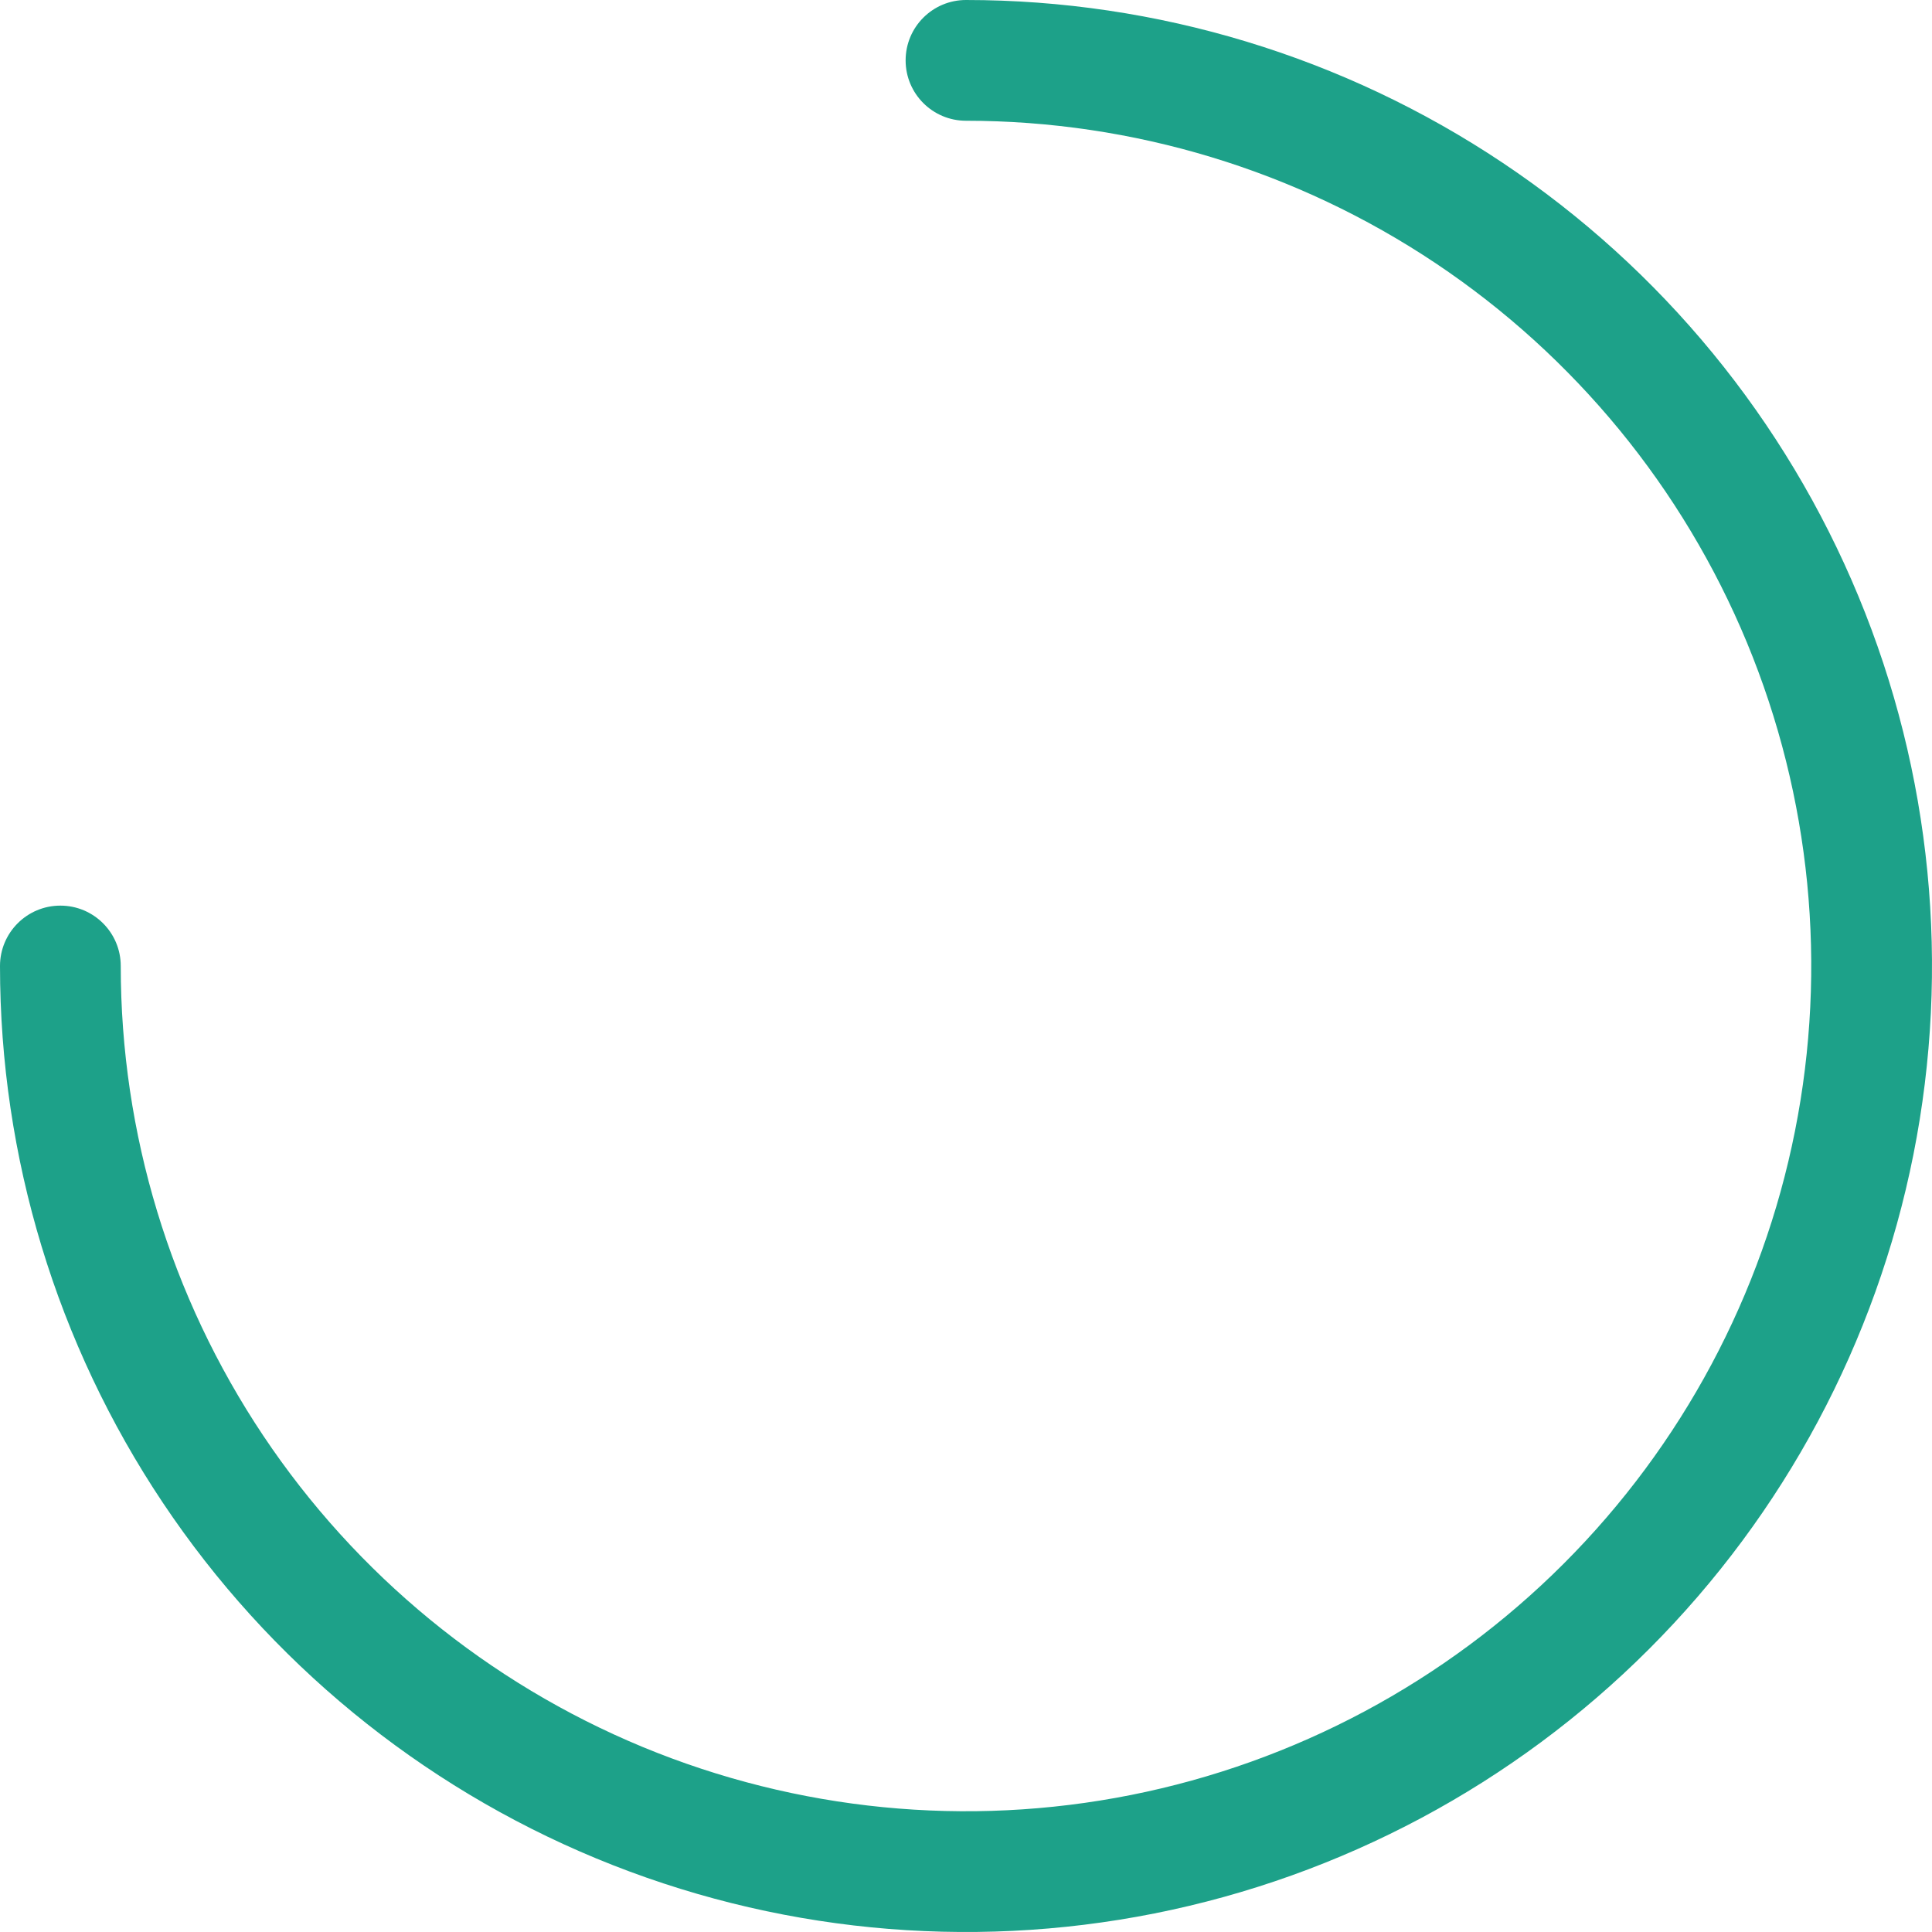
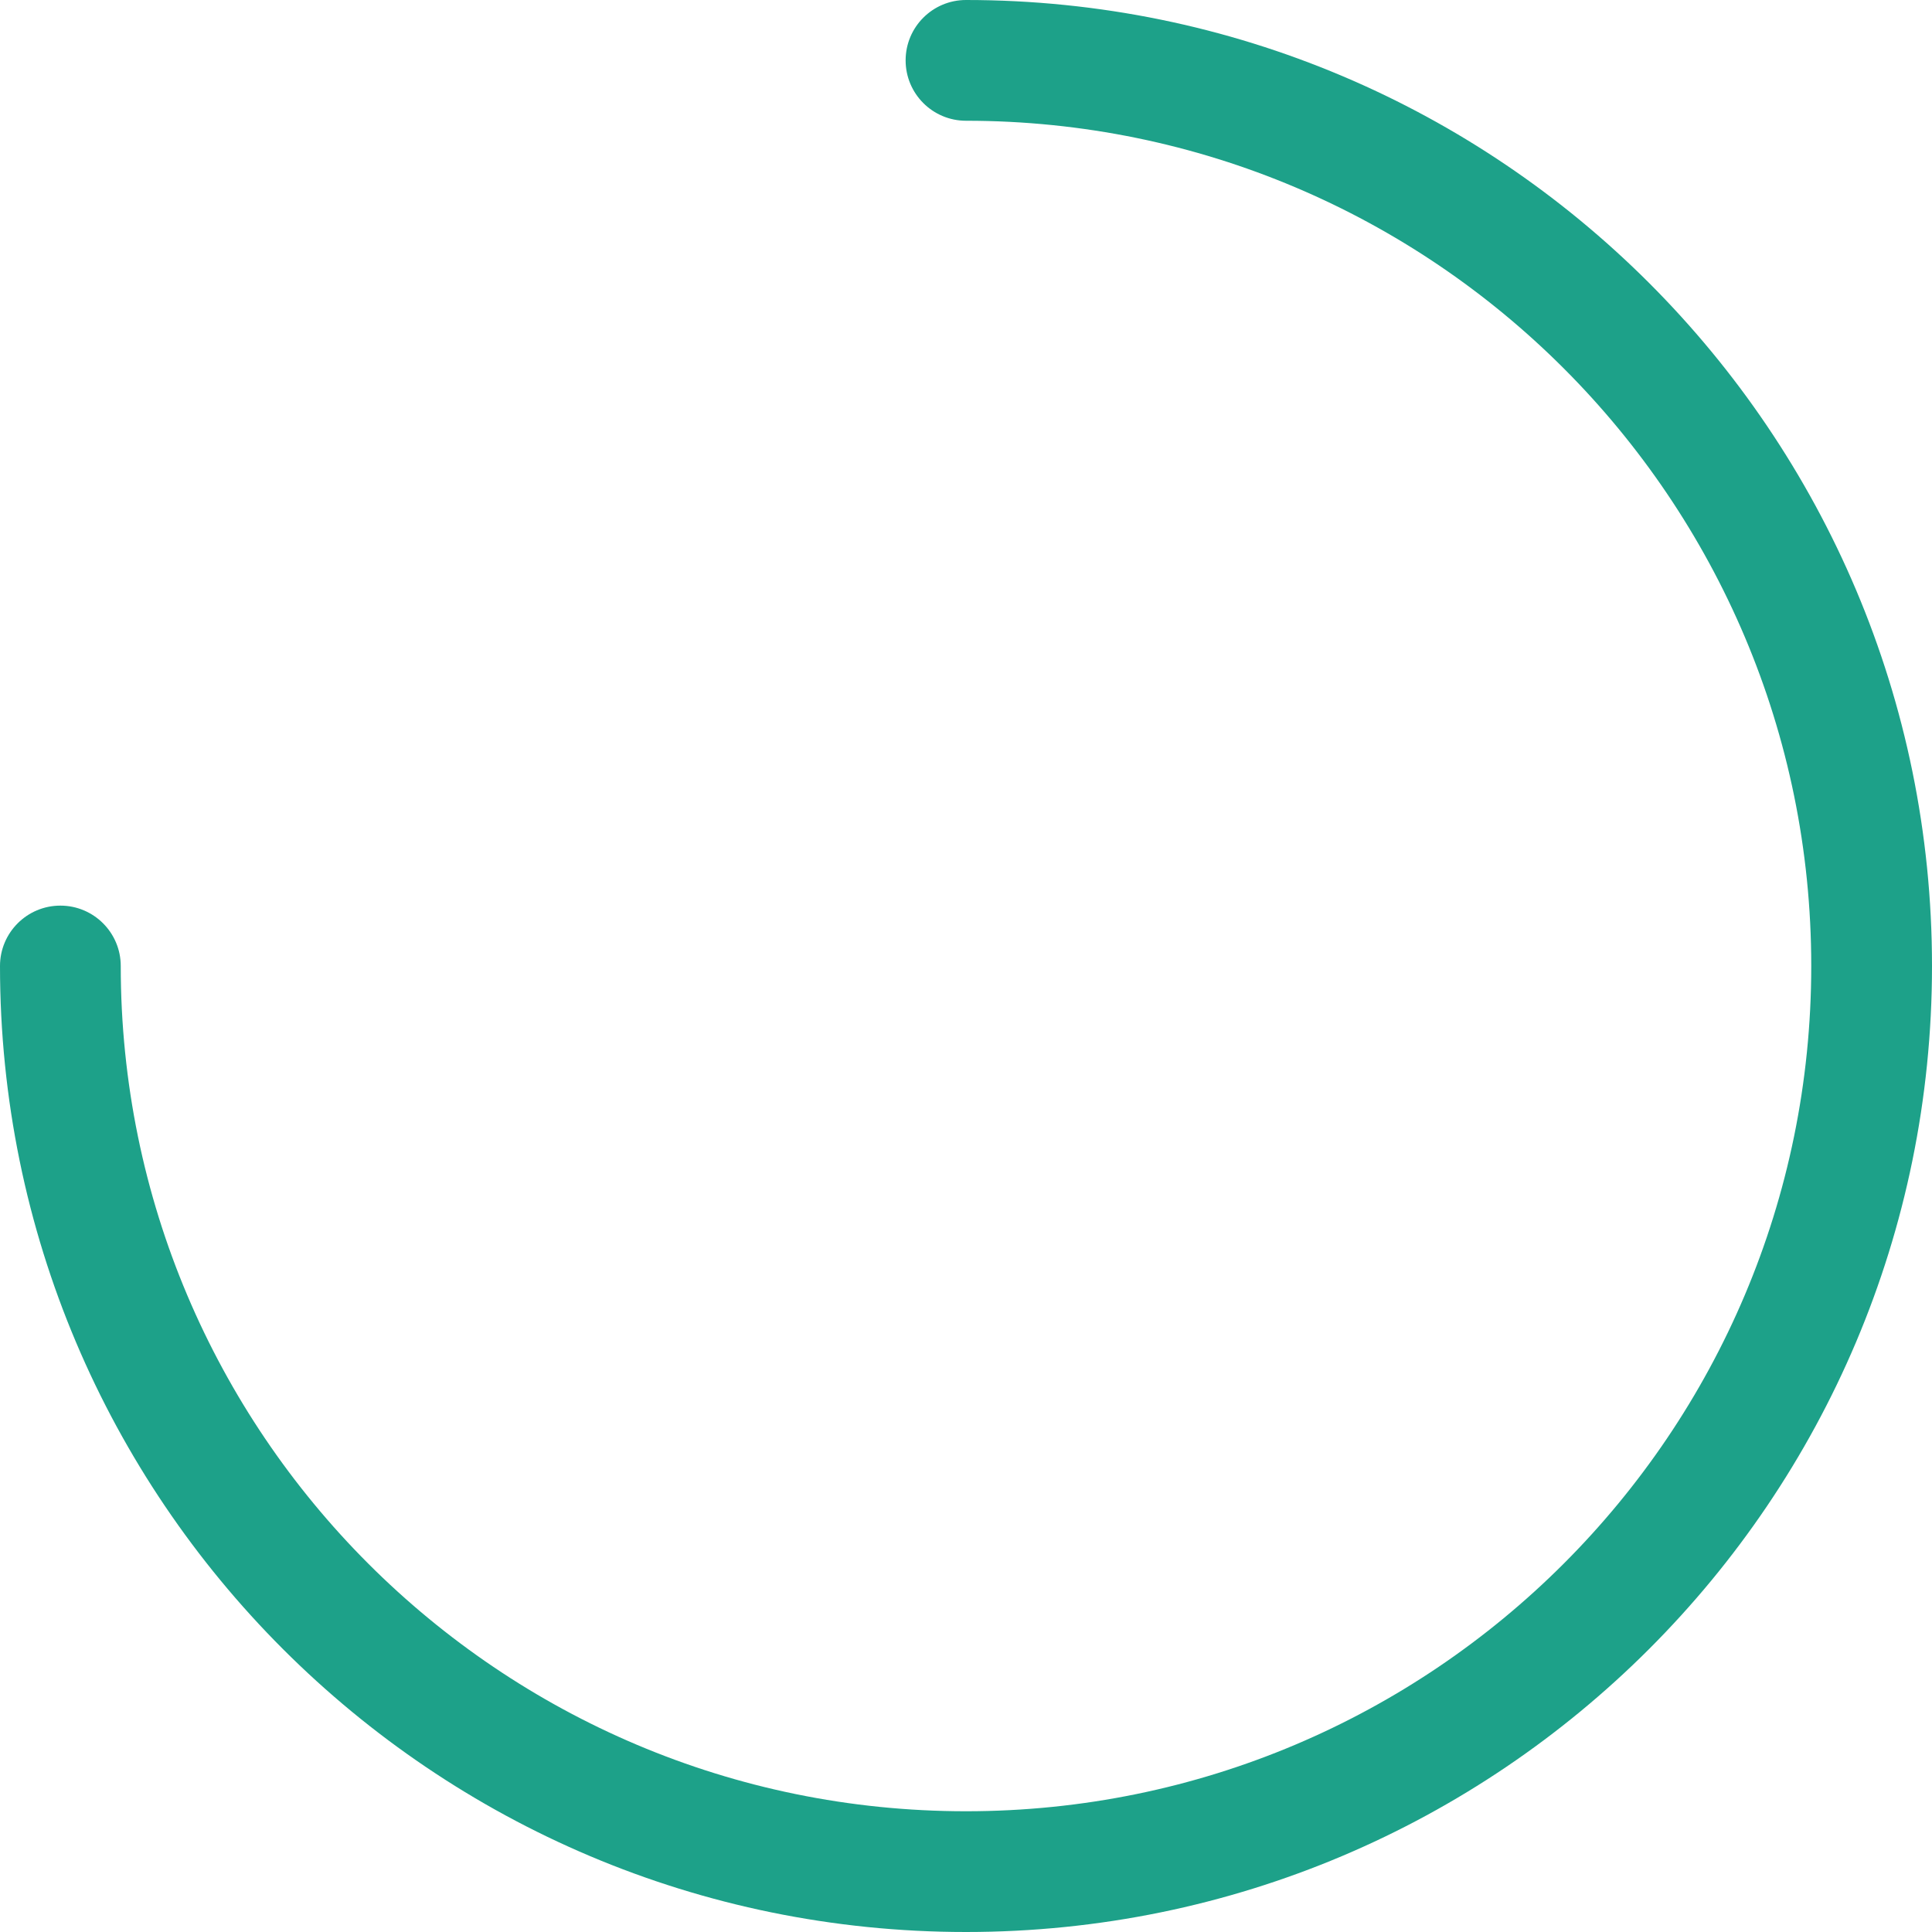
- <svg xmlns="http://www.w3.org/2000/svg" width="64" height="64" viewBox="0 0 64 64" fill="none">
-   <path fill-rule="evenodd" clip-rule="evenodd" d="M30 2C30 0.895 30.895 0 32 0C38.329 1.19209e-07 44.516 1.877 49.778 5.393C55.041 8.909 59.142 13.907 61.564 19.754C63.986 25.601 64.62 32.035 63.385 38.243C62.15 44.45 59.103 50.152 54.627 54.627C50.152 59.103 44.45 62.15 38.243 63.385C32.035 64.62 25.601 63.986 19.754 61.564C13.907 59.142 8.909 55.041 5.393 49.778C1.877 44.516 -2.38419e-07 38.329 0 32C0 30.895 0.895 30 2 30C3.105 30 4 30.895 4 32C4 37.538 5.642 42.951 8.719 47.556C11.796 52.16 16.169 55.749 21.285 57.869C26.401 59.988 32.031 60.542 37.462 59.462C42.894 58.382 47.883 55.715 51.799 51.799C55.715 47.883 58.382 42.894 59.462 37.462C60.542 32.031 59.988 26.401 57.869 21.285C55.749 16.169 52.16 11.796 47.556 8.719C42.951 5.642 37.538 4 32 4C30.895 4 30 3.105 30 2Z" fill="#1DA189" />
+ <svg xmlns="http://www.w3.org/2000/svg" width="64" height="64" fill="none">
+   <path fill="#1DA189" fill-rule="evenodd" d="M30 2a2 2 0 0 1 2-2A32 32 0 1 1 0 32a2 2 0 1 1 4 0A28 28 0 1 0 32 4a2 2 0 0 1-2-2" />
</svg>
